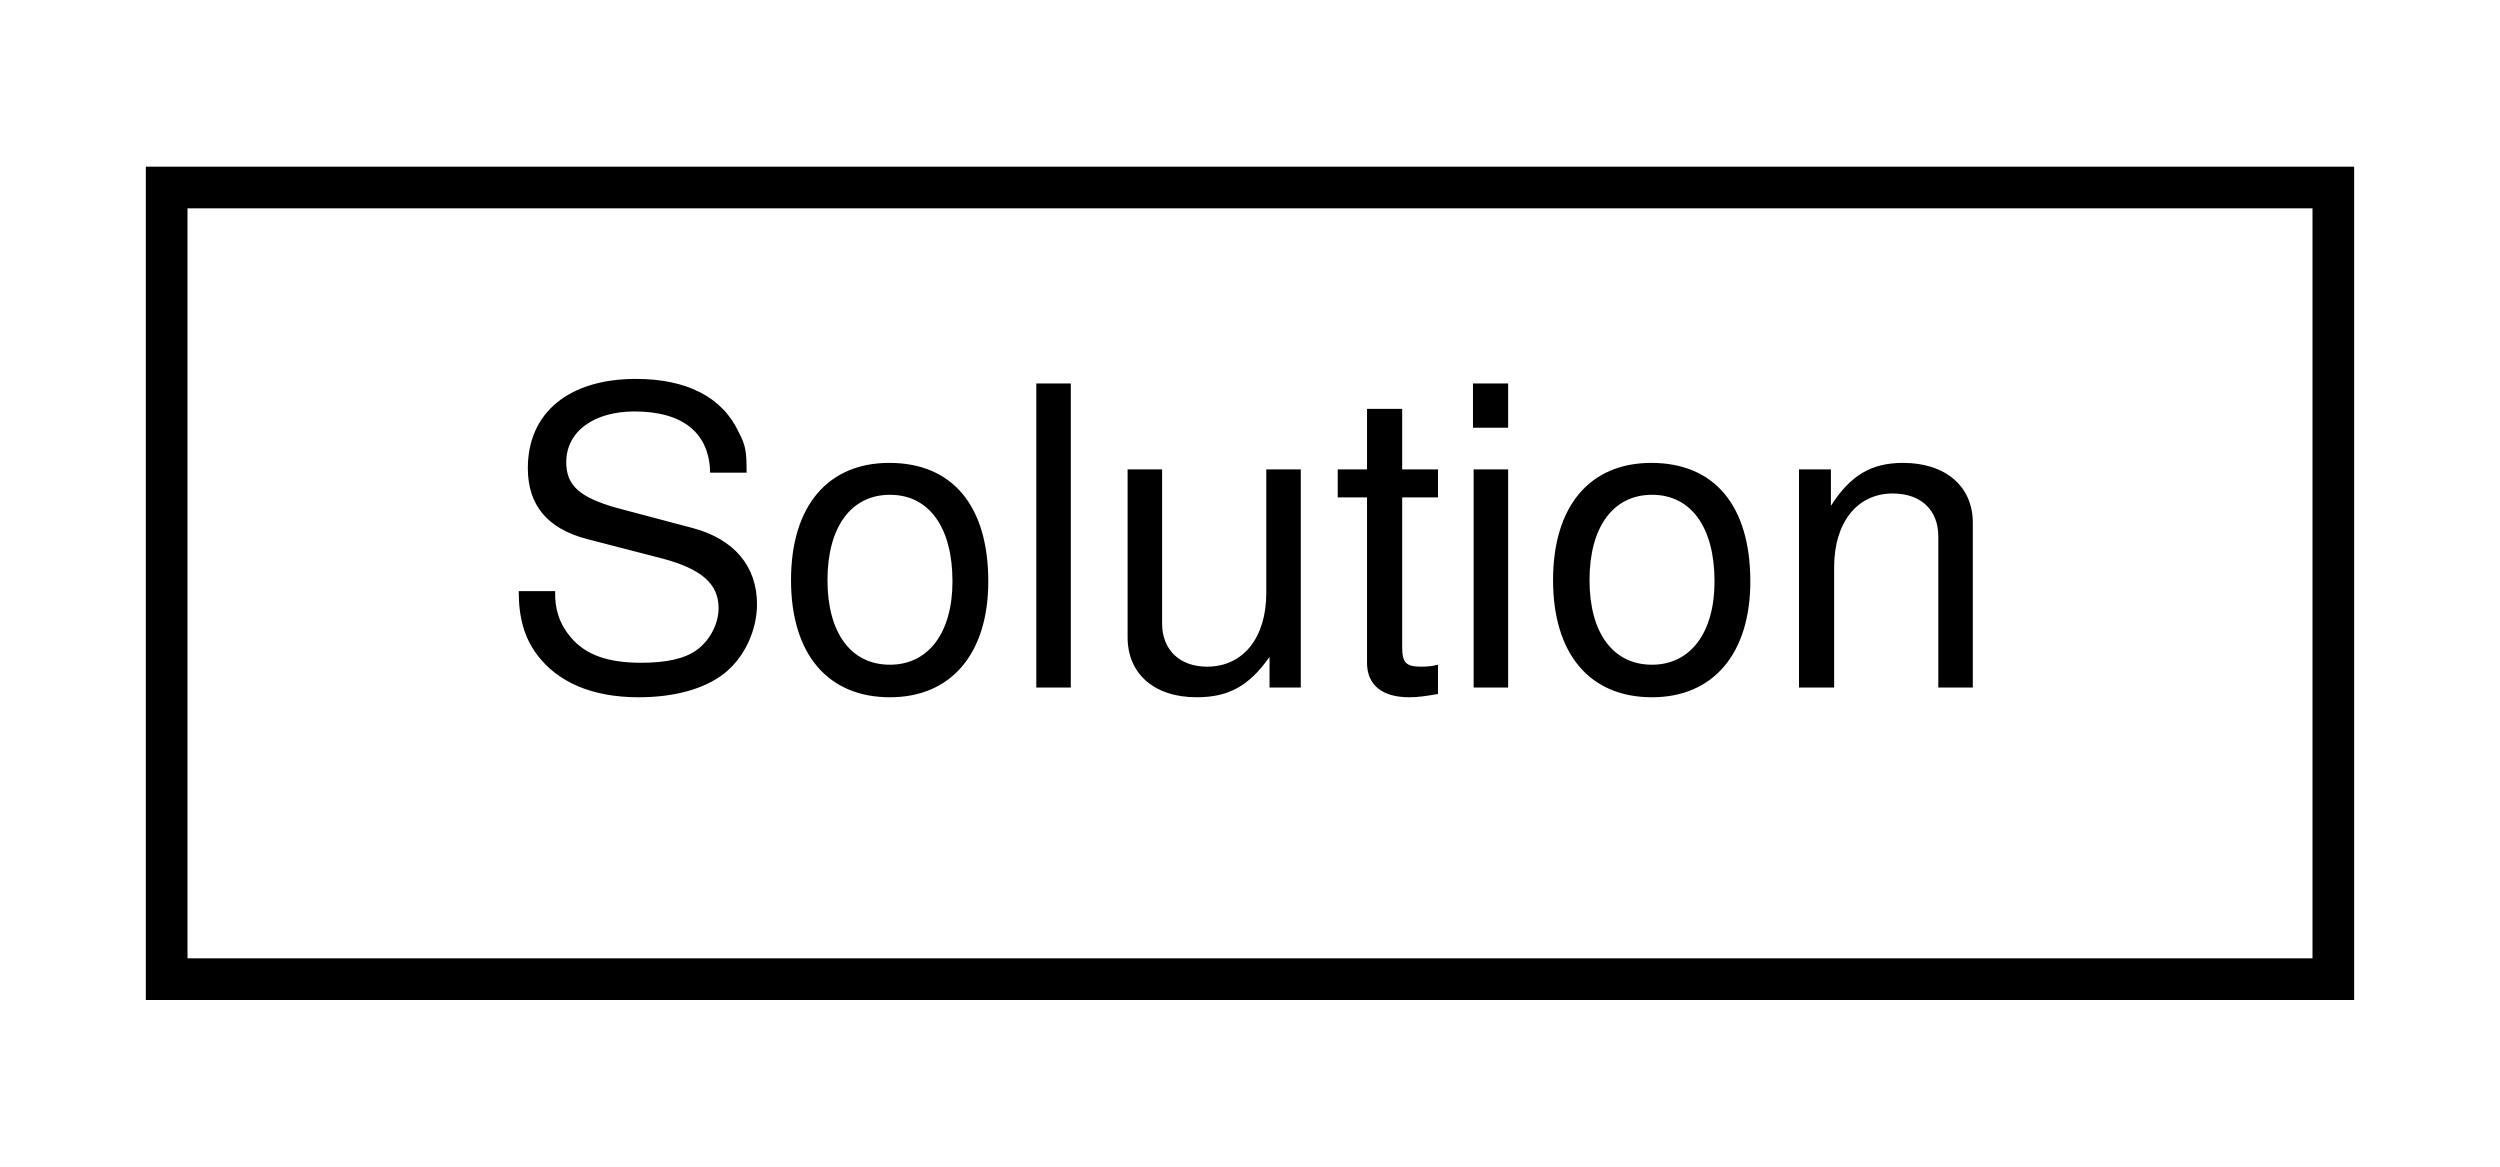
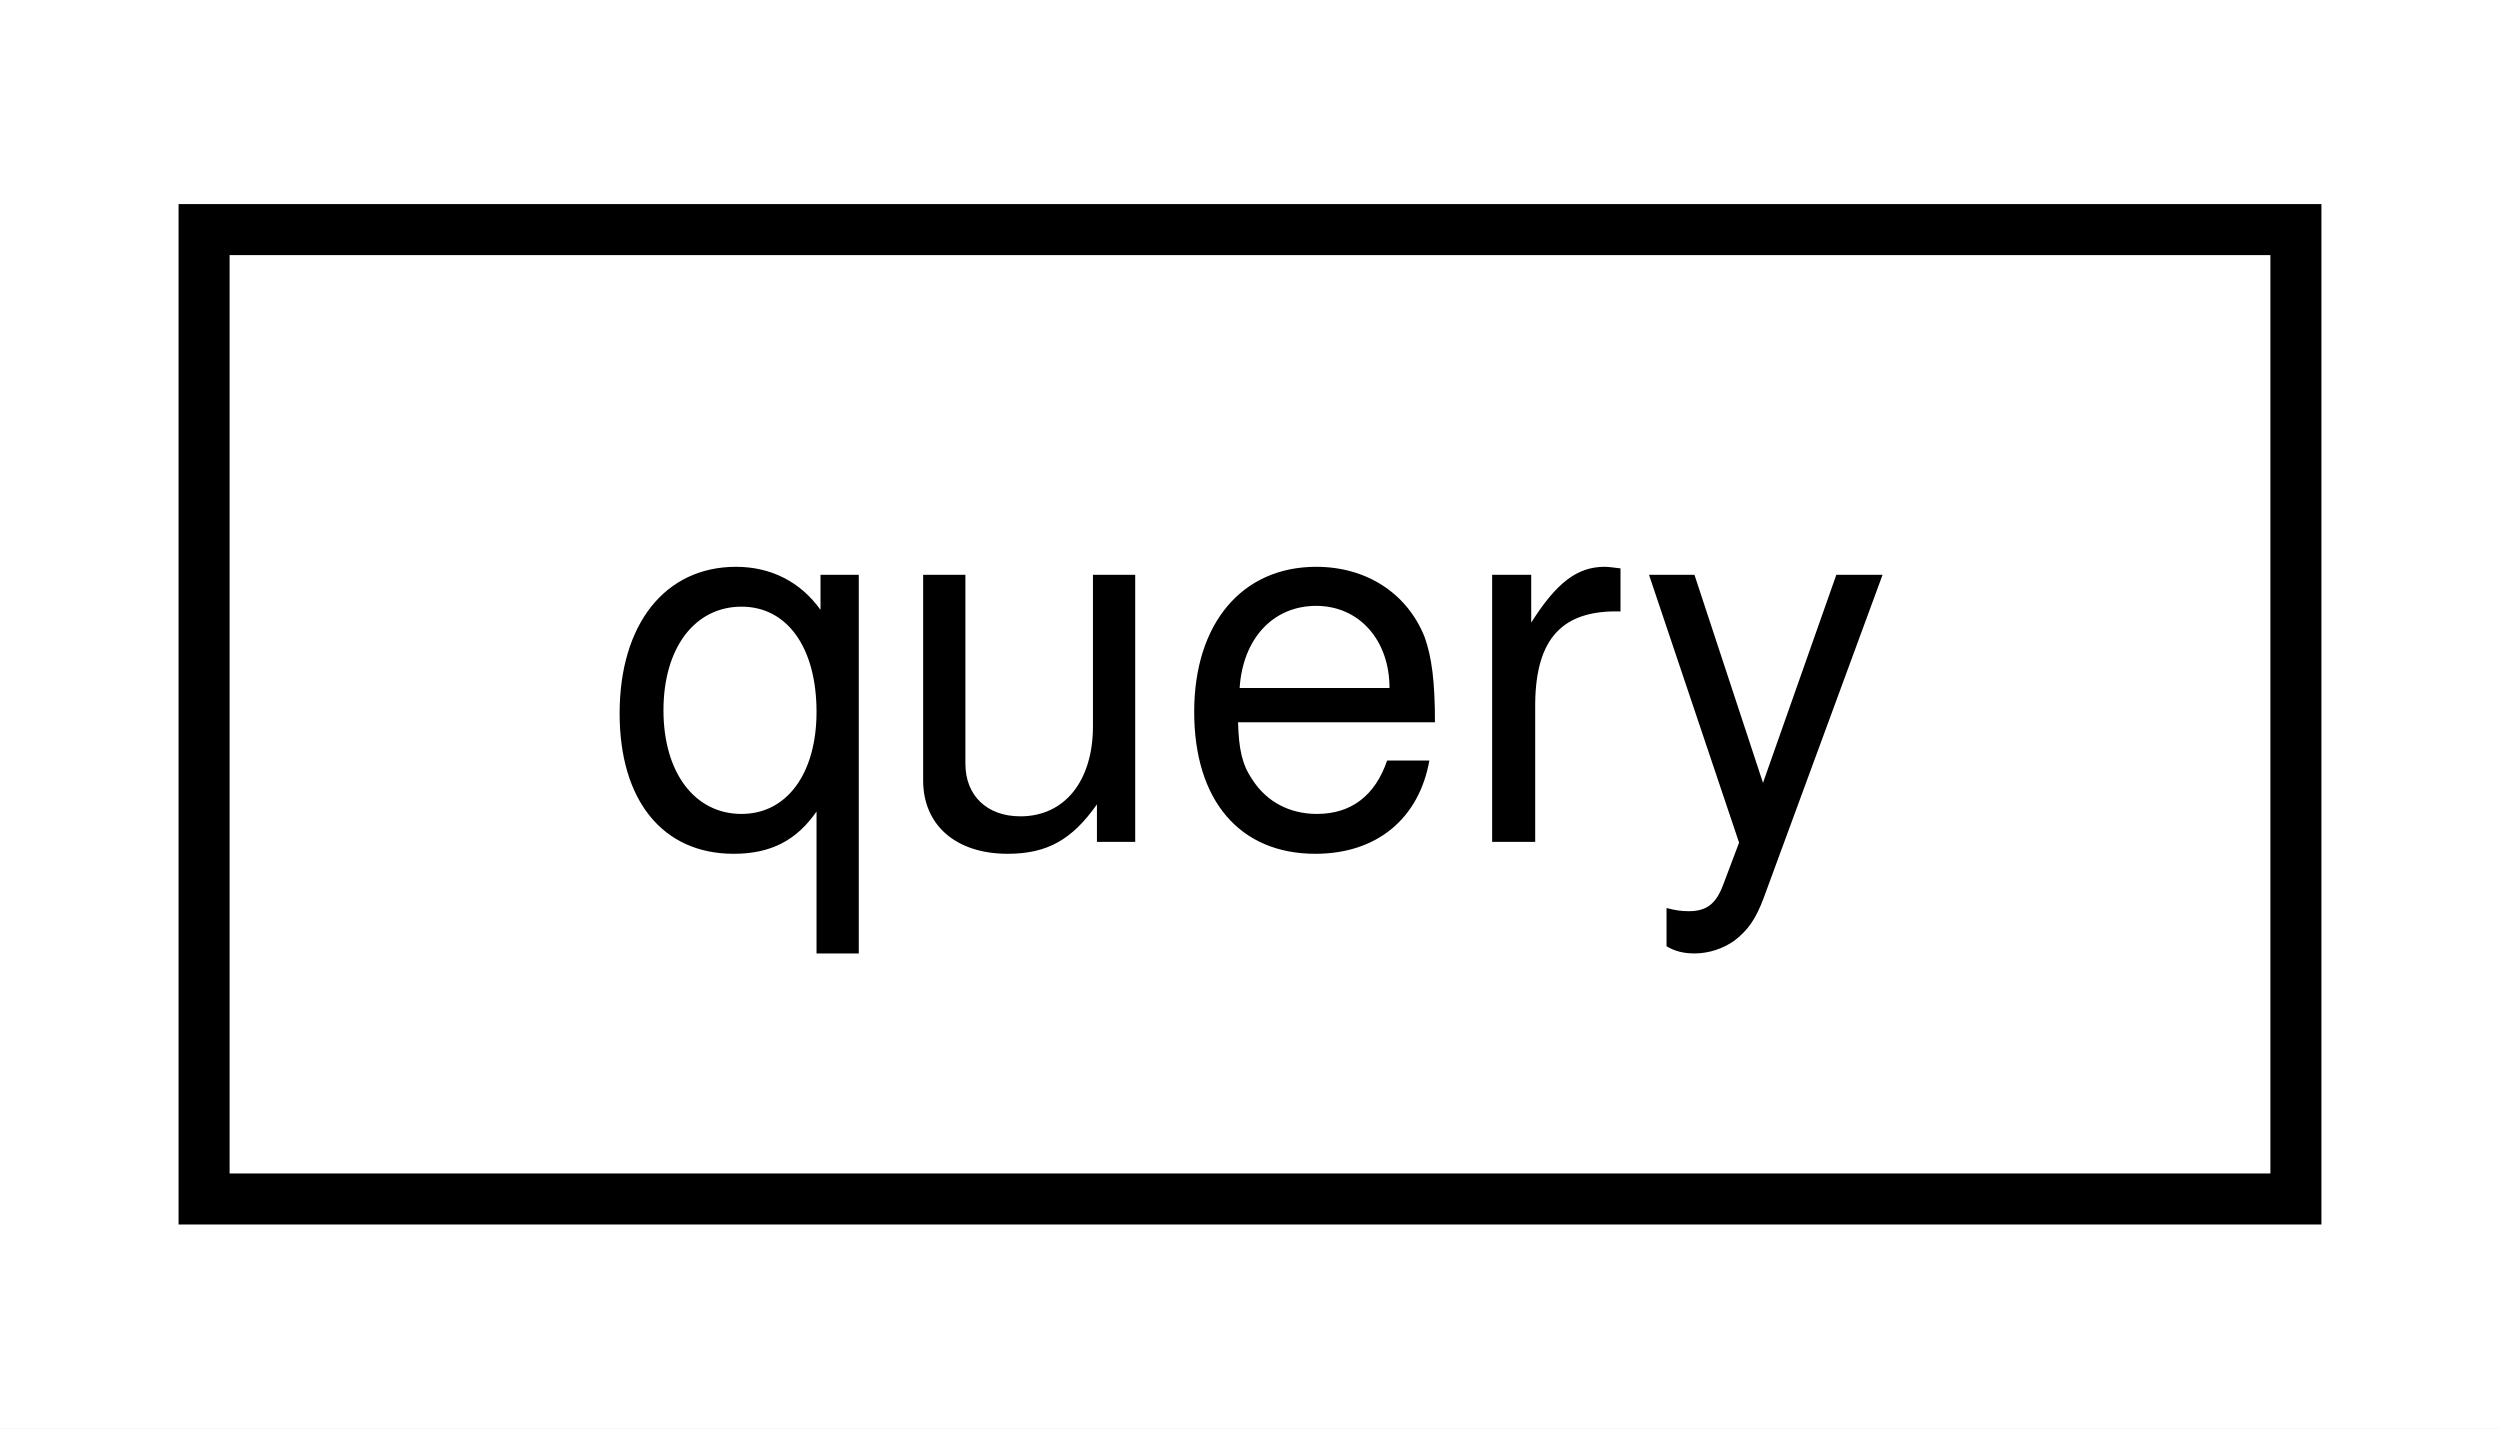
- <svg xmlns="http://www.w3.org/2000/svg" xmlns:xlink="http://www.w3.org/1999/xlink" width="60pt" height="28pt" viewBox="0.00 0.00 60.00 28.00">
+ <svg xmlns="http://www.w3.org/2000/svg" xmlns:xlink="http://www.w3.org/1999/xlink" width="49pt" height="28pt" viewBox="0.00 0.00 49.00 28.00">
  <g id="graph0" class="graph" transform="scale(1 1) rotate(0) translate(4 24)">
-     <polygon fill="white" stroke="transparent" points="-4,4 -4,-24 56,-24 56,4 -4,4" />
+     <polygon fill="white" stroke="transparent" points="-4,4 -4,-24 45,-24 45,4 -4,4" />
    <g id="node1" class="node">
      <g id="a_node1">
-         <a xlink:href="dd/d4f/class_solution.html" target="_top" xlink:title=" ">
-           <polygon fill="white" stroke="black" points="0,-0.5 0,-19.5 52,-19.5 52,-0.5 0,-0.5" />
-           <text text-anchor="middle" x="26" y="-7.5" font-family="Helvetica,sans-Serif" font-size="10.00">Solution</text>
+         <a xlink:href="dd/d1b/structquery.html" target="_top" xlink:title=" ">
+           <polygon fill="white" stroke="black" points="0,-0.5 0,-19.5 41,-19.5 41,-0.5 0,-0.5" />
+           <text text-anchor="middle" x="20.5" y="-7.5" font-family="Helvetica,sans-Serif" font-size="10.00">query</text>
        </a>
      </g>
    </g>
  </g>
</svg>
